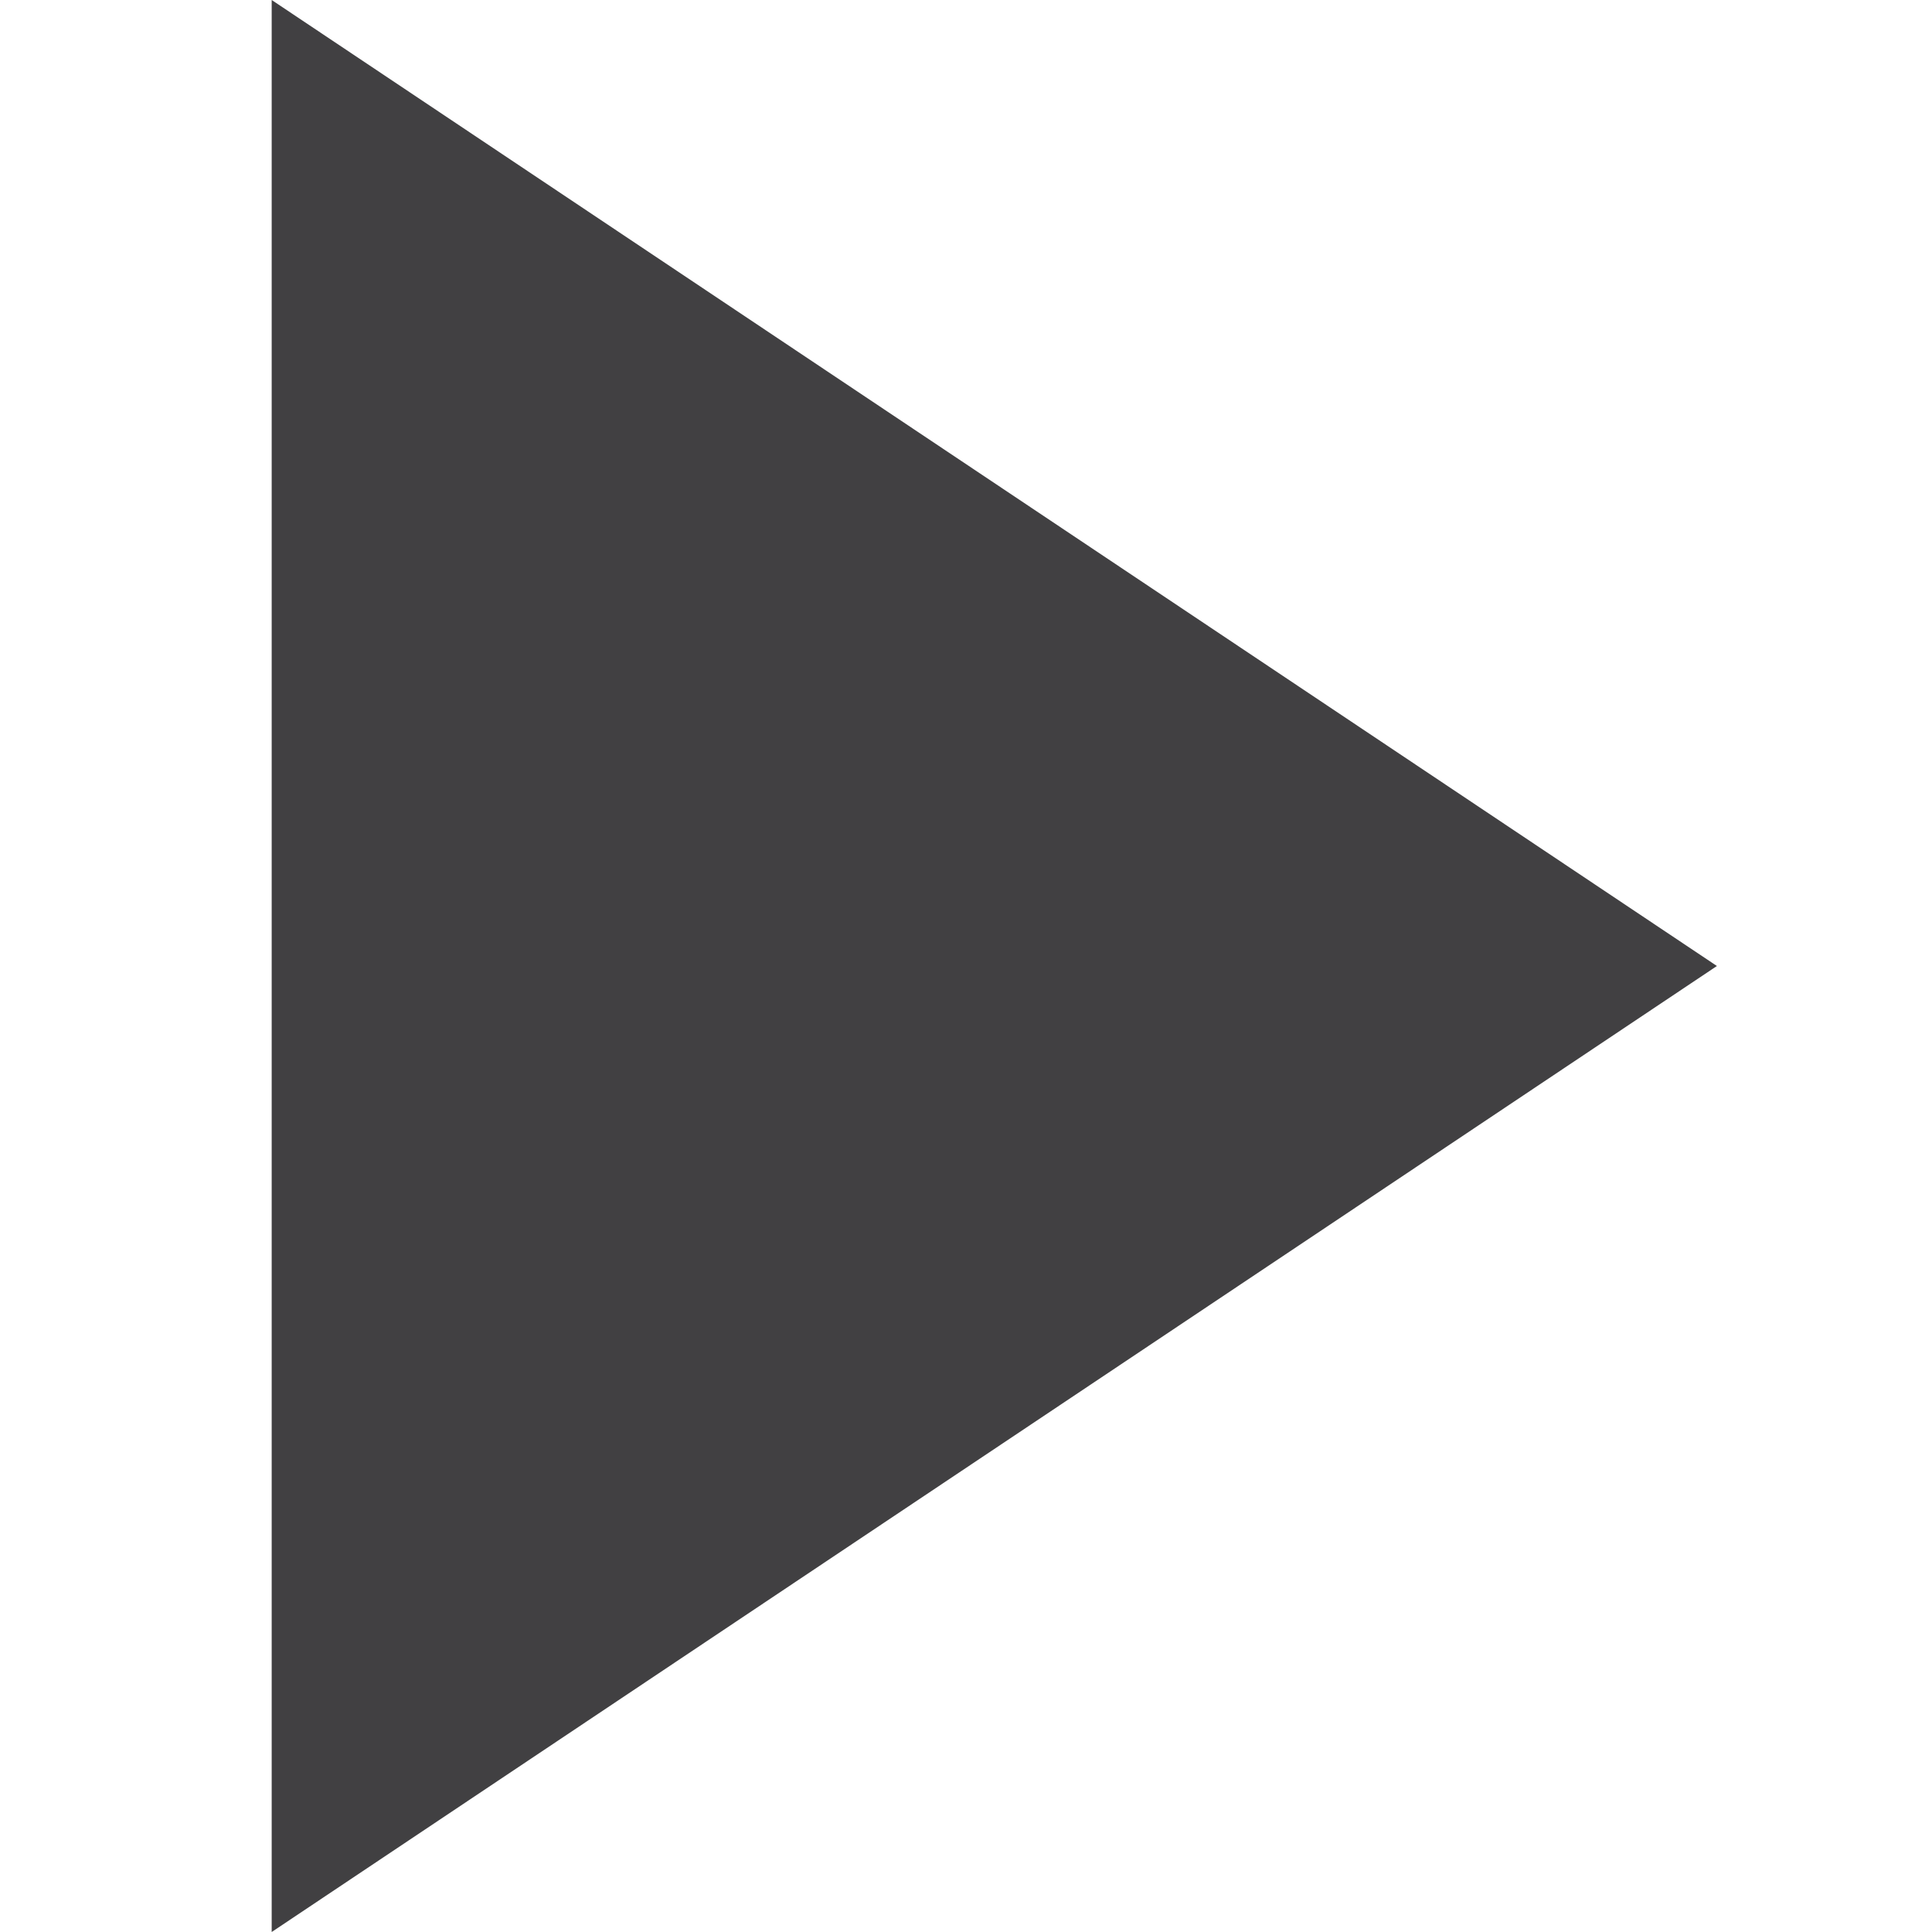
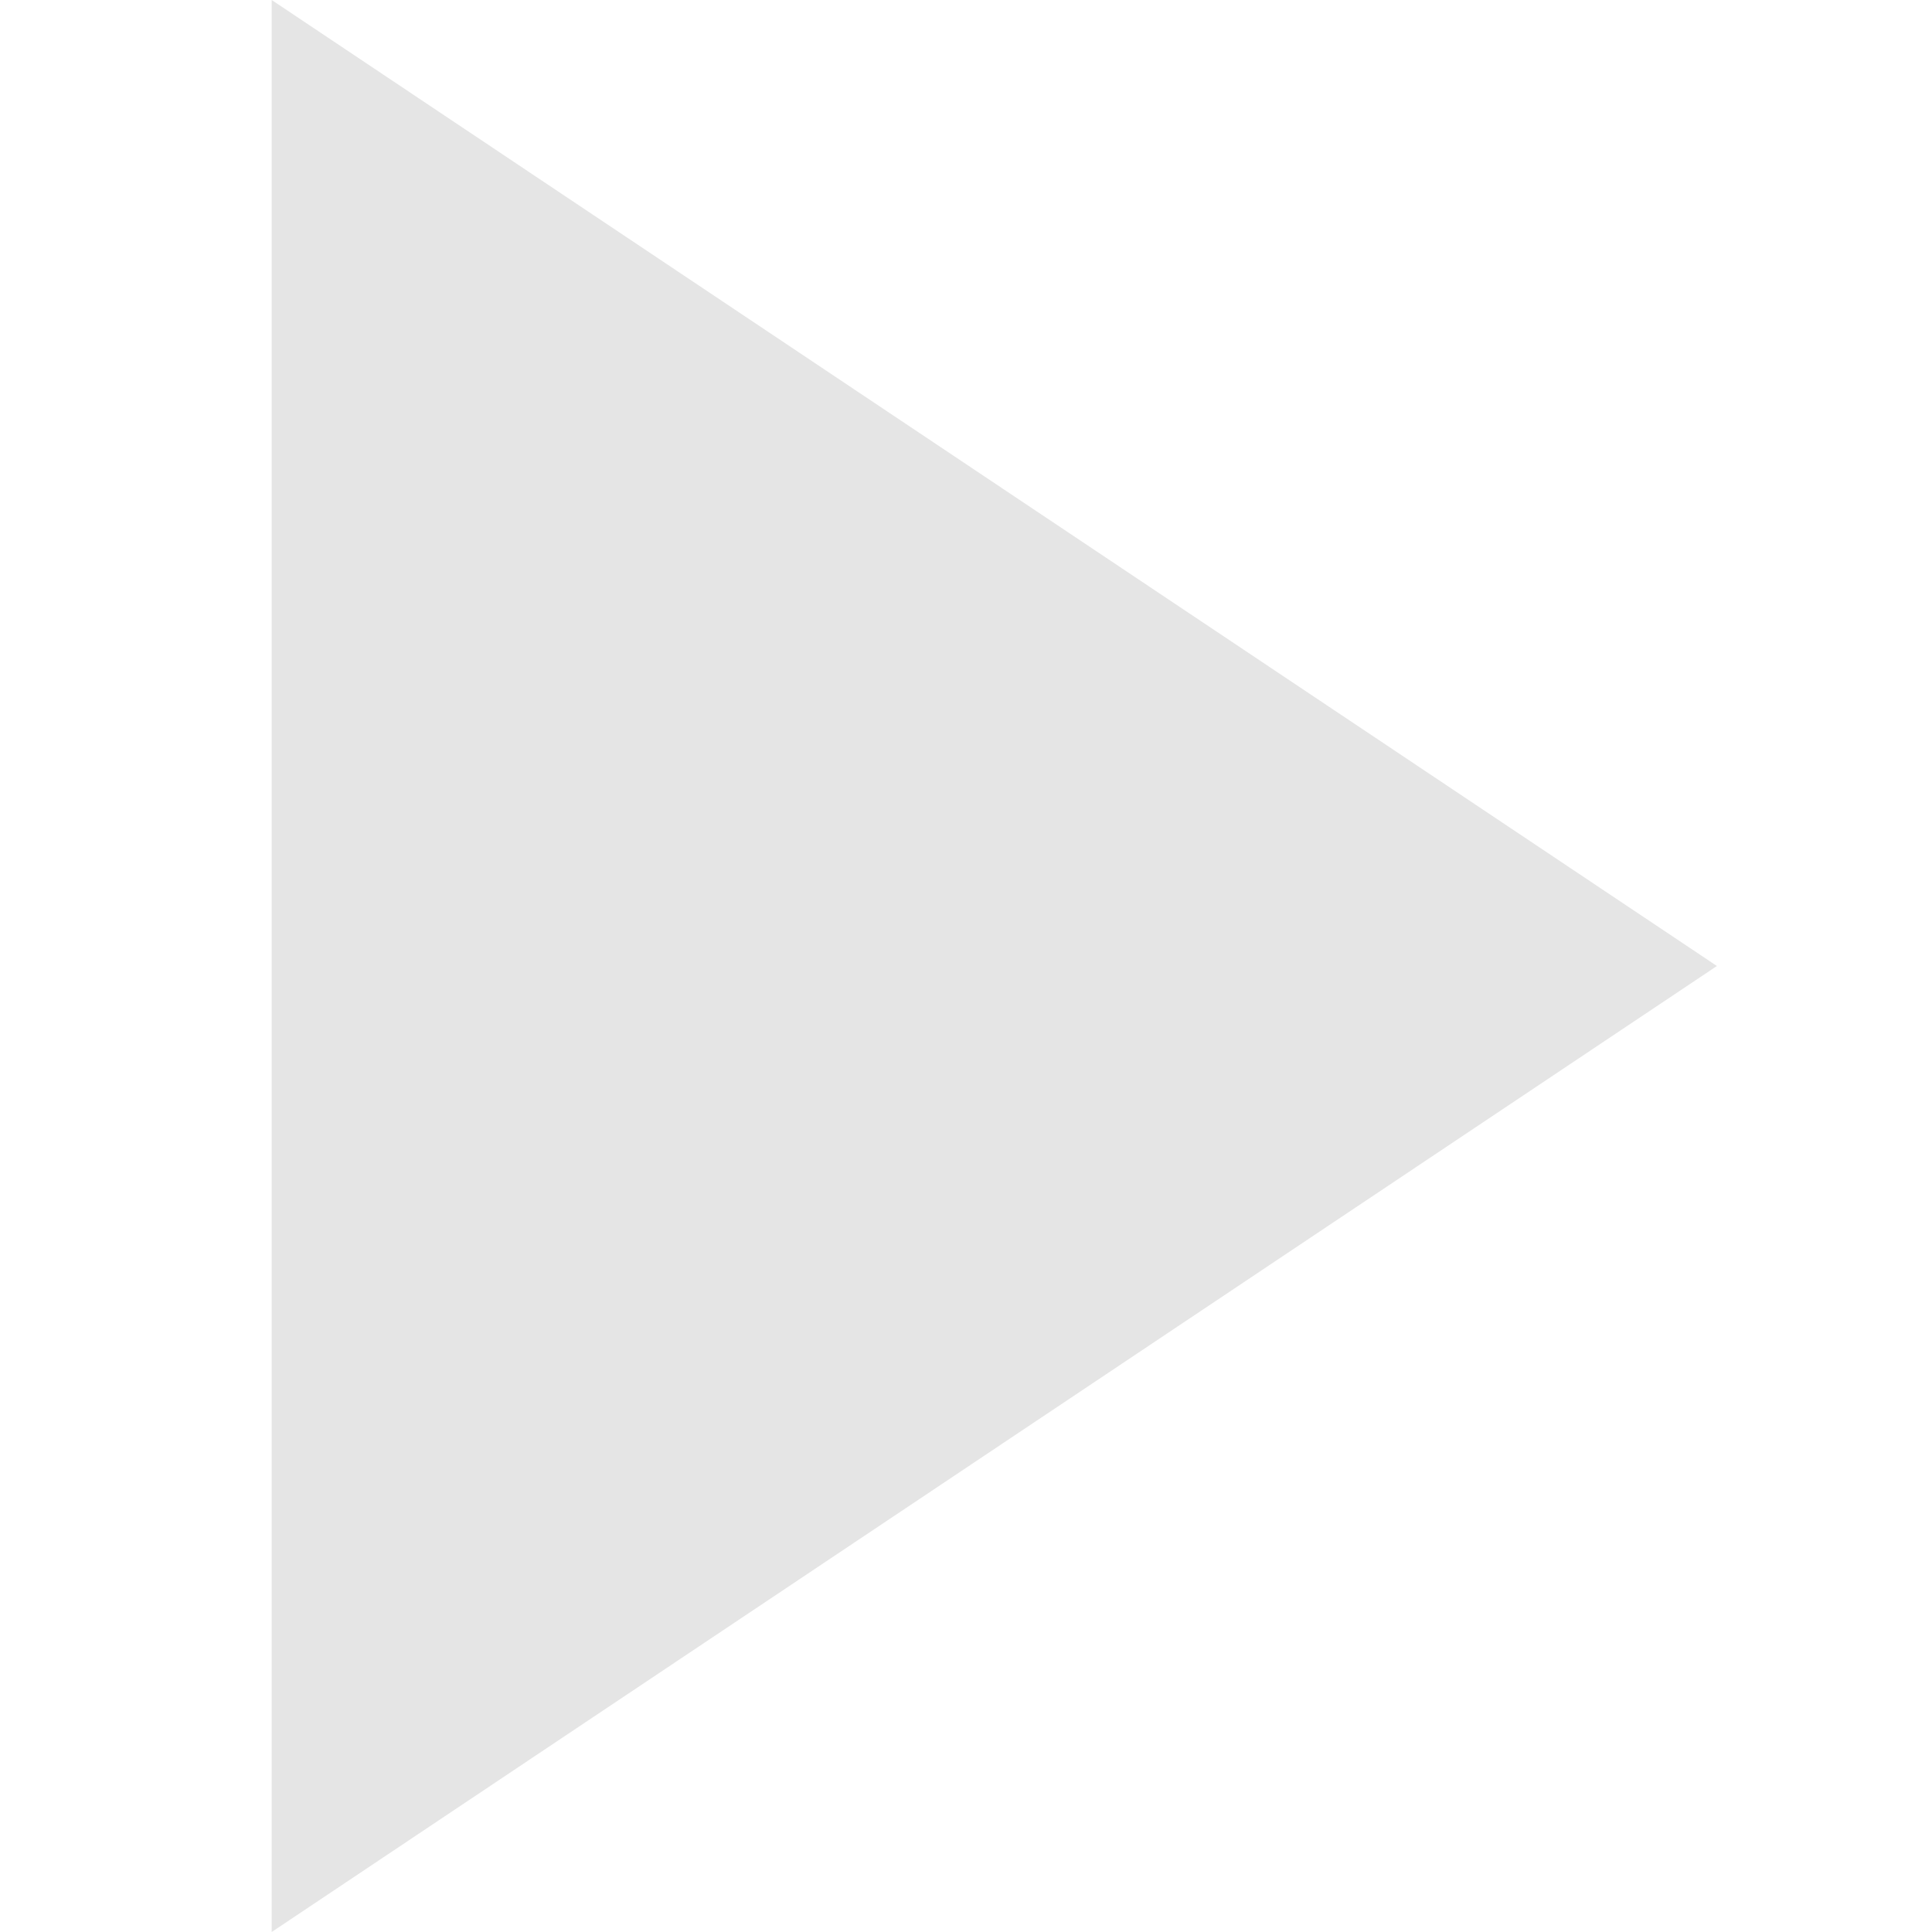
<svg xmlns="http://www.w3.org/2000/svg" version="1.1" id="Layer_1" x="0px" y="0px" viewBox="0 0 512 512" style="enable-background:new 0 0 512 512;" xml:space="preserve">
  <style type="text/css">
- 	.st0{fill:#414042;}
+ 	.st0{fill:#E5E5E5;}
</style>
  <polygon class="st0" points="72,0 72,512 455,256 " />
</svg>
